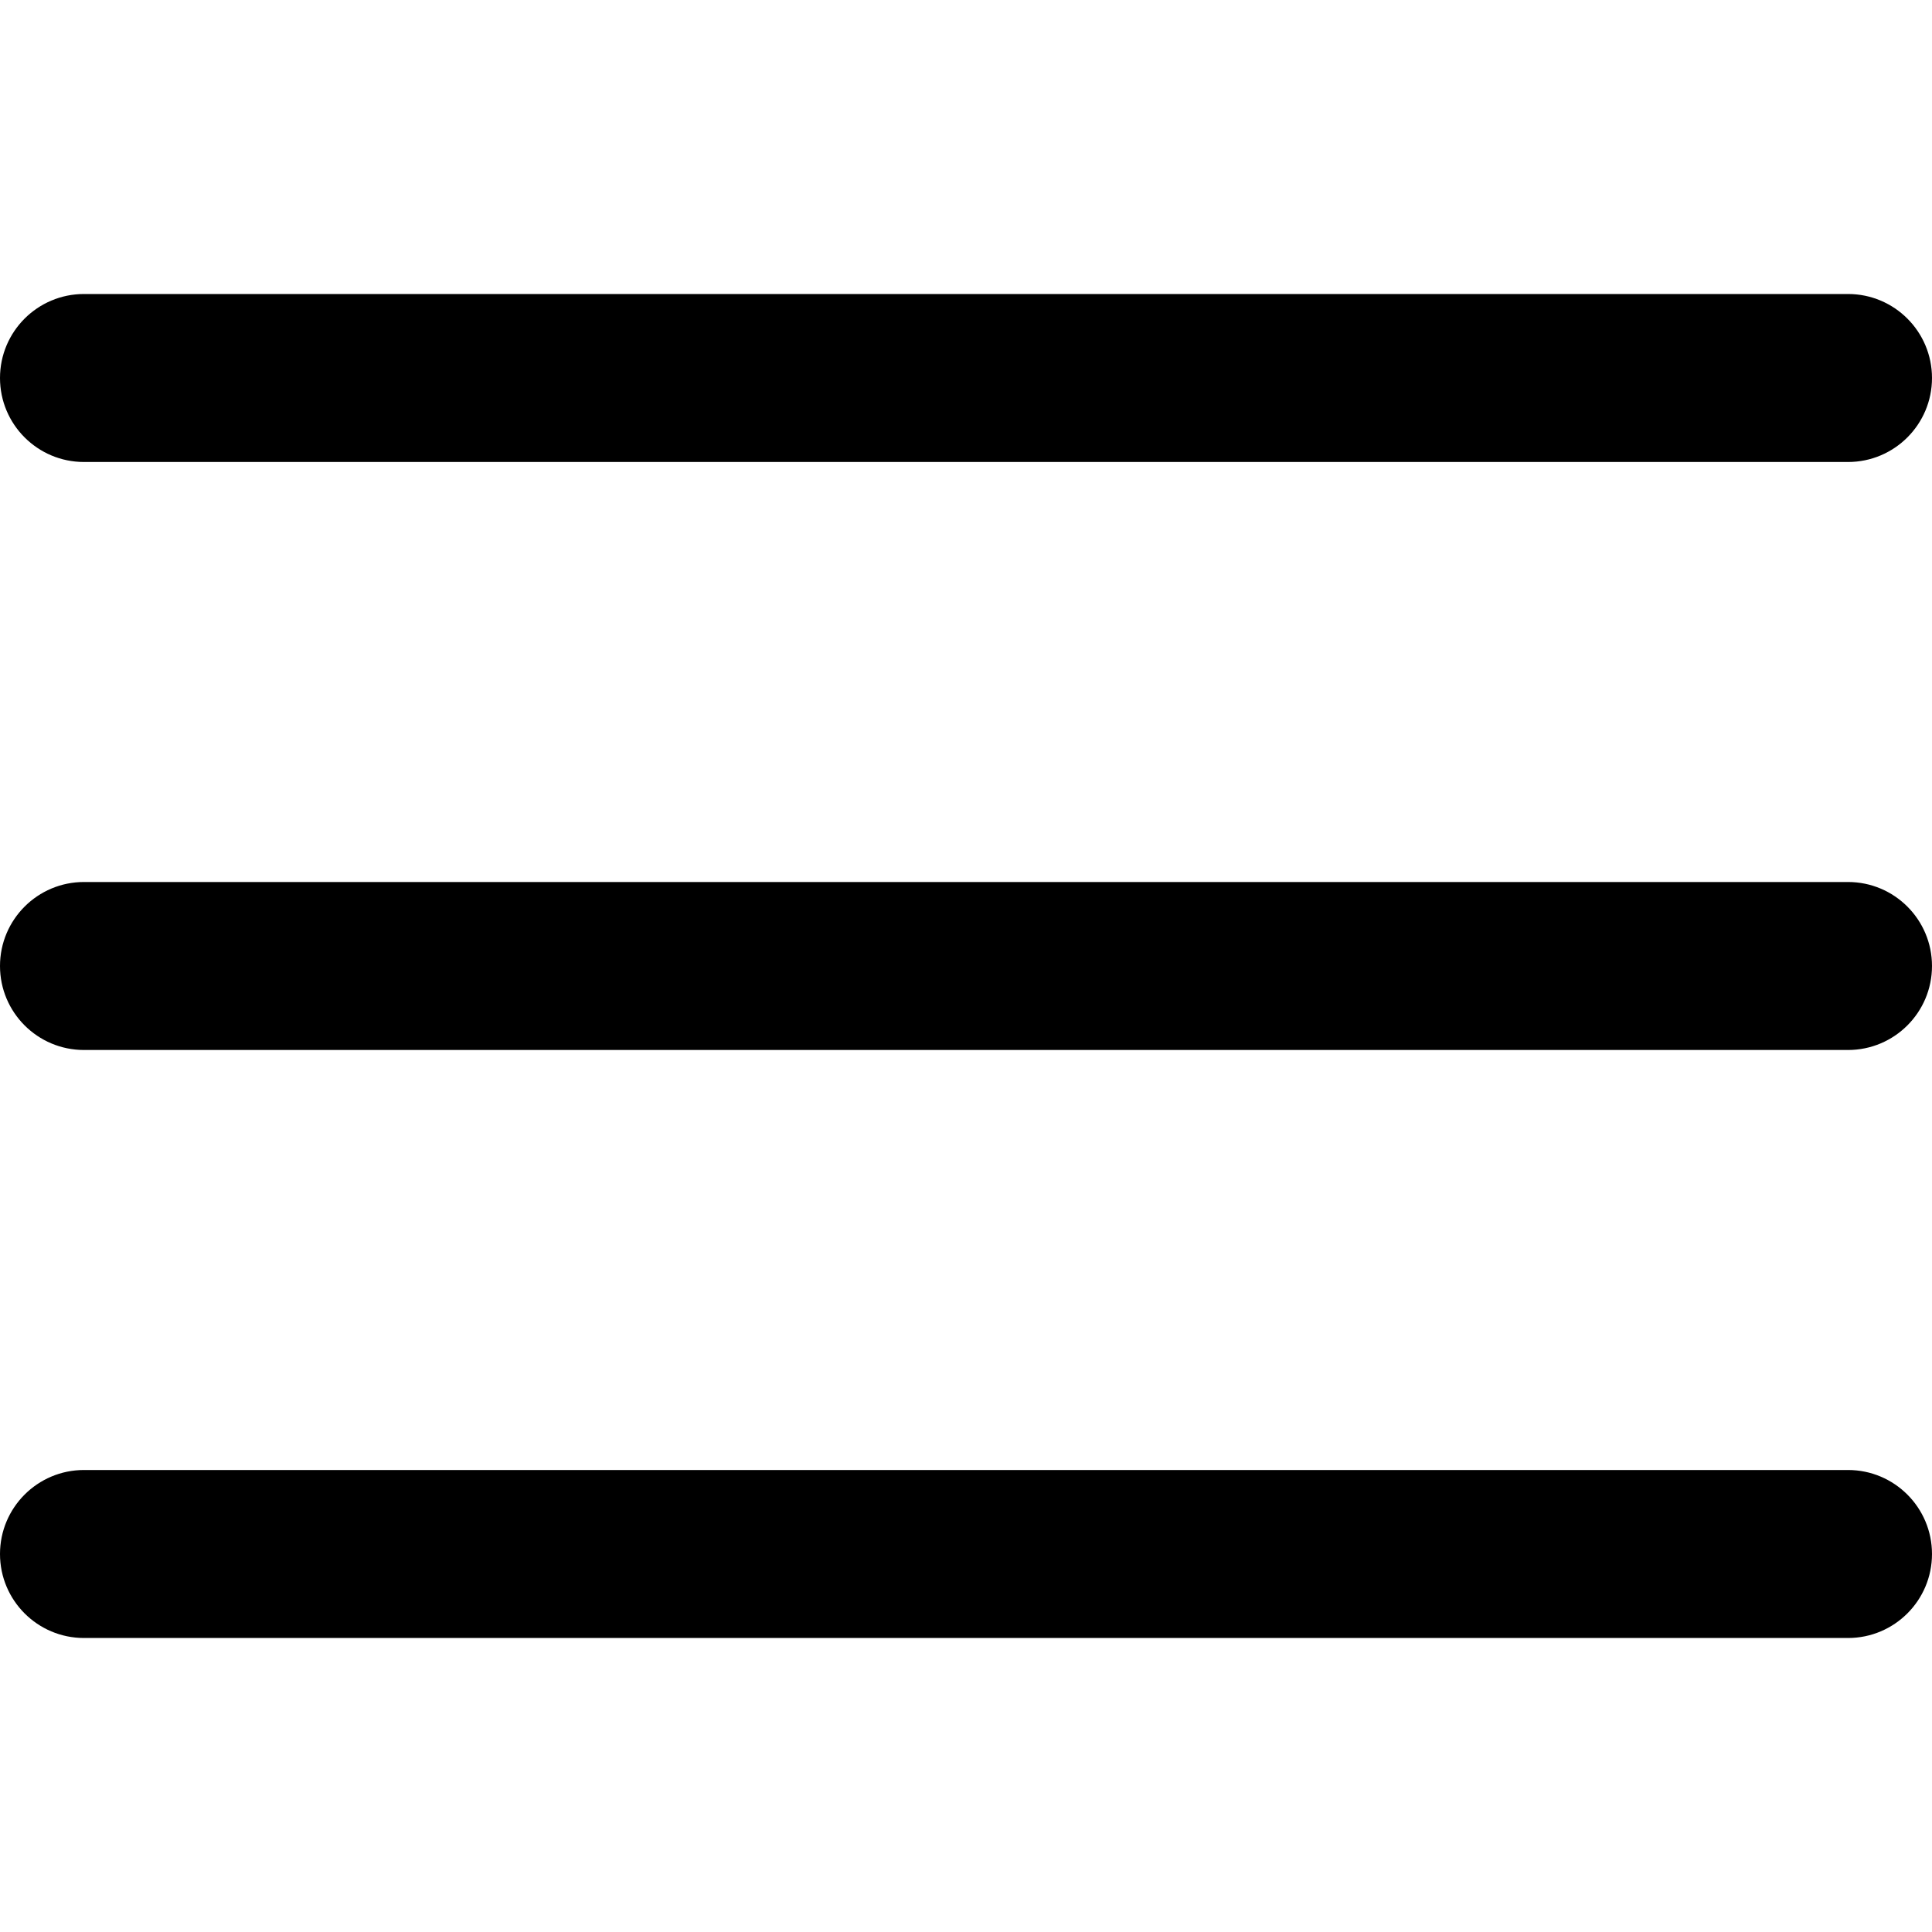
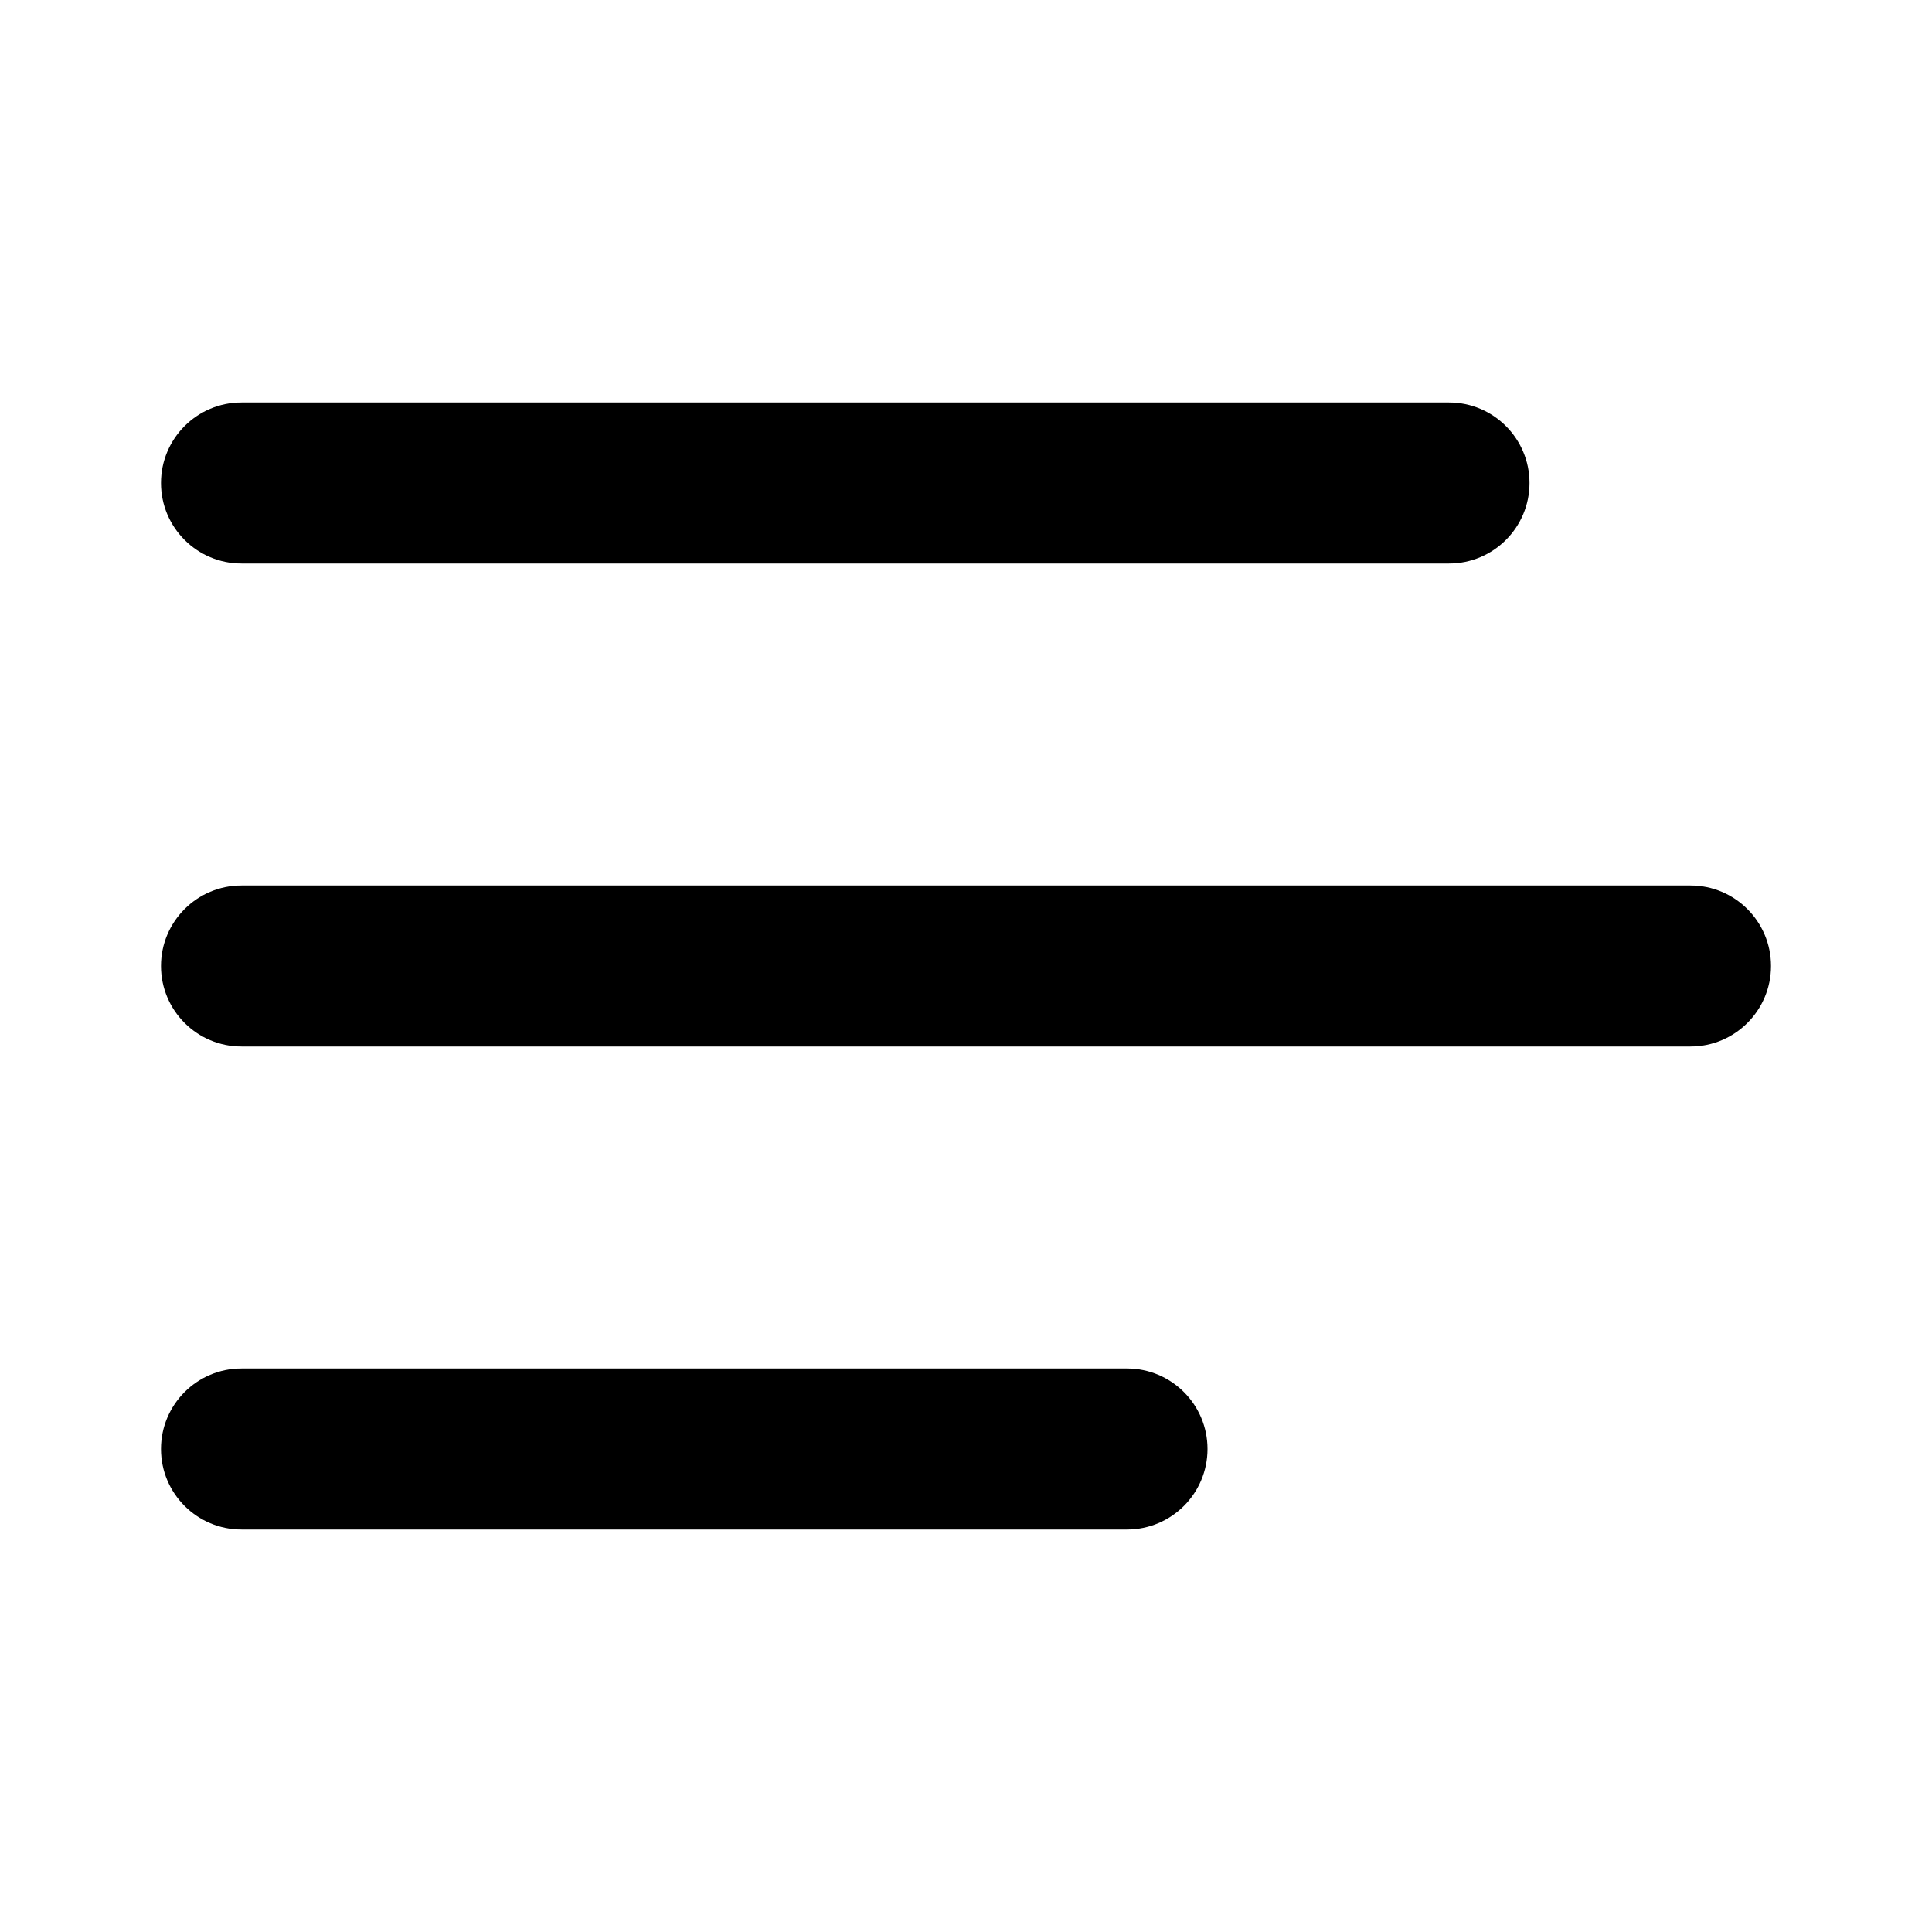
- <svg xmlns="http://www.w3.org/2000/svg" version="1.1" id="Capa_1" x="0px" y="0px" viewBox="0 0 490.667 490.667" style="enable-background:new 0 0 490.667 490.667;" xml:space="preserve" width="512" height="512">
-   <g>
-     <path d="M469.333,224h-448C9.551,224,0,233.551,0,245.333c0,11.782,9.551,21.333,21.333,21.333h448   c11.782,0,21.333-9.551,21.333-21.333C490.667,233.551,481.115,224,469.333,224z" />
-     <path d="M21.333,117.333h448c11.782,0,21.333-9.551,21.333-21.333s-9.551-21.333-21.333-21.333h-448C9.551,74.667,0,84.218,0,96   S9.551,117.333,21.333,117.333z" />
-     <path d="M469.333,373.333h-448C9.551,373.333,0,382.885,0,394.667C0,406.449,9.551,416,21.333,416h448   c11.782,0,21.333-9.551,21.333-21.333C490.667,382.885,481.115,373.333,469.333,373.333z" />
-   </g>
+ <svg xmlns="http://www.w3.org/2000/svg" width="24" height="24" viewBox="0 0 24 24" fill="#000000">
+   <path d="M2 6C2 5.448 2.448 5 3 5H18C18.552 5 19 5.448 19 6C19 6.552 18.552 7 18 7H3C2.448 7 2 6.552 2 6ZM2 18C2 17.448 2.448 17 3 17H14C14.552 17 15 17.448 15 18C15 18.552 14.552 19 14 19H3C2.448 19 2 18.552 2 18ZM3 11C2.448 11 2 11.448 2 12C2 12.552 2.448 13 3 13H21C21.552 13 22 12.552 22 12C22 11.448 21.552 11 21 11H3Z" fill="#000000" />
</svg>
